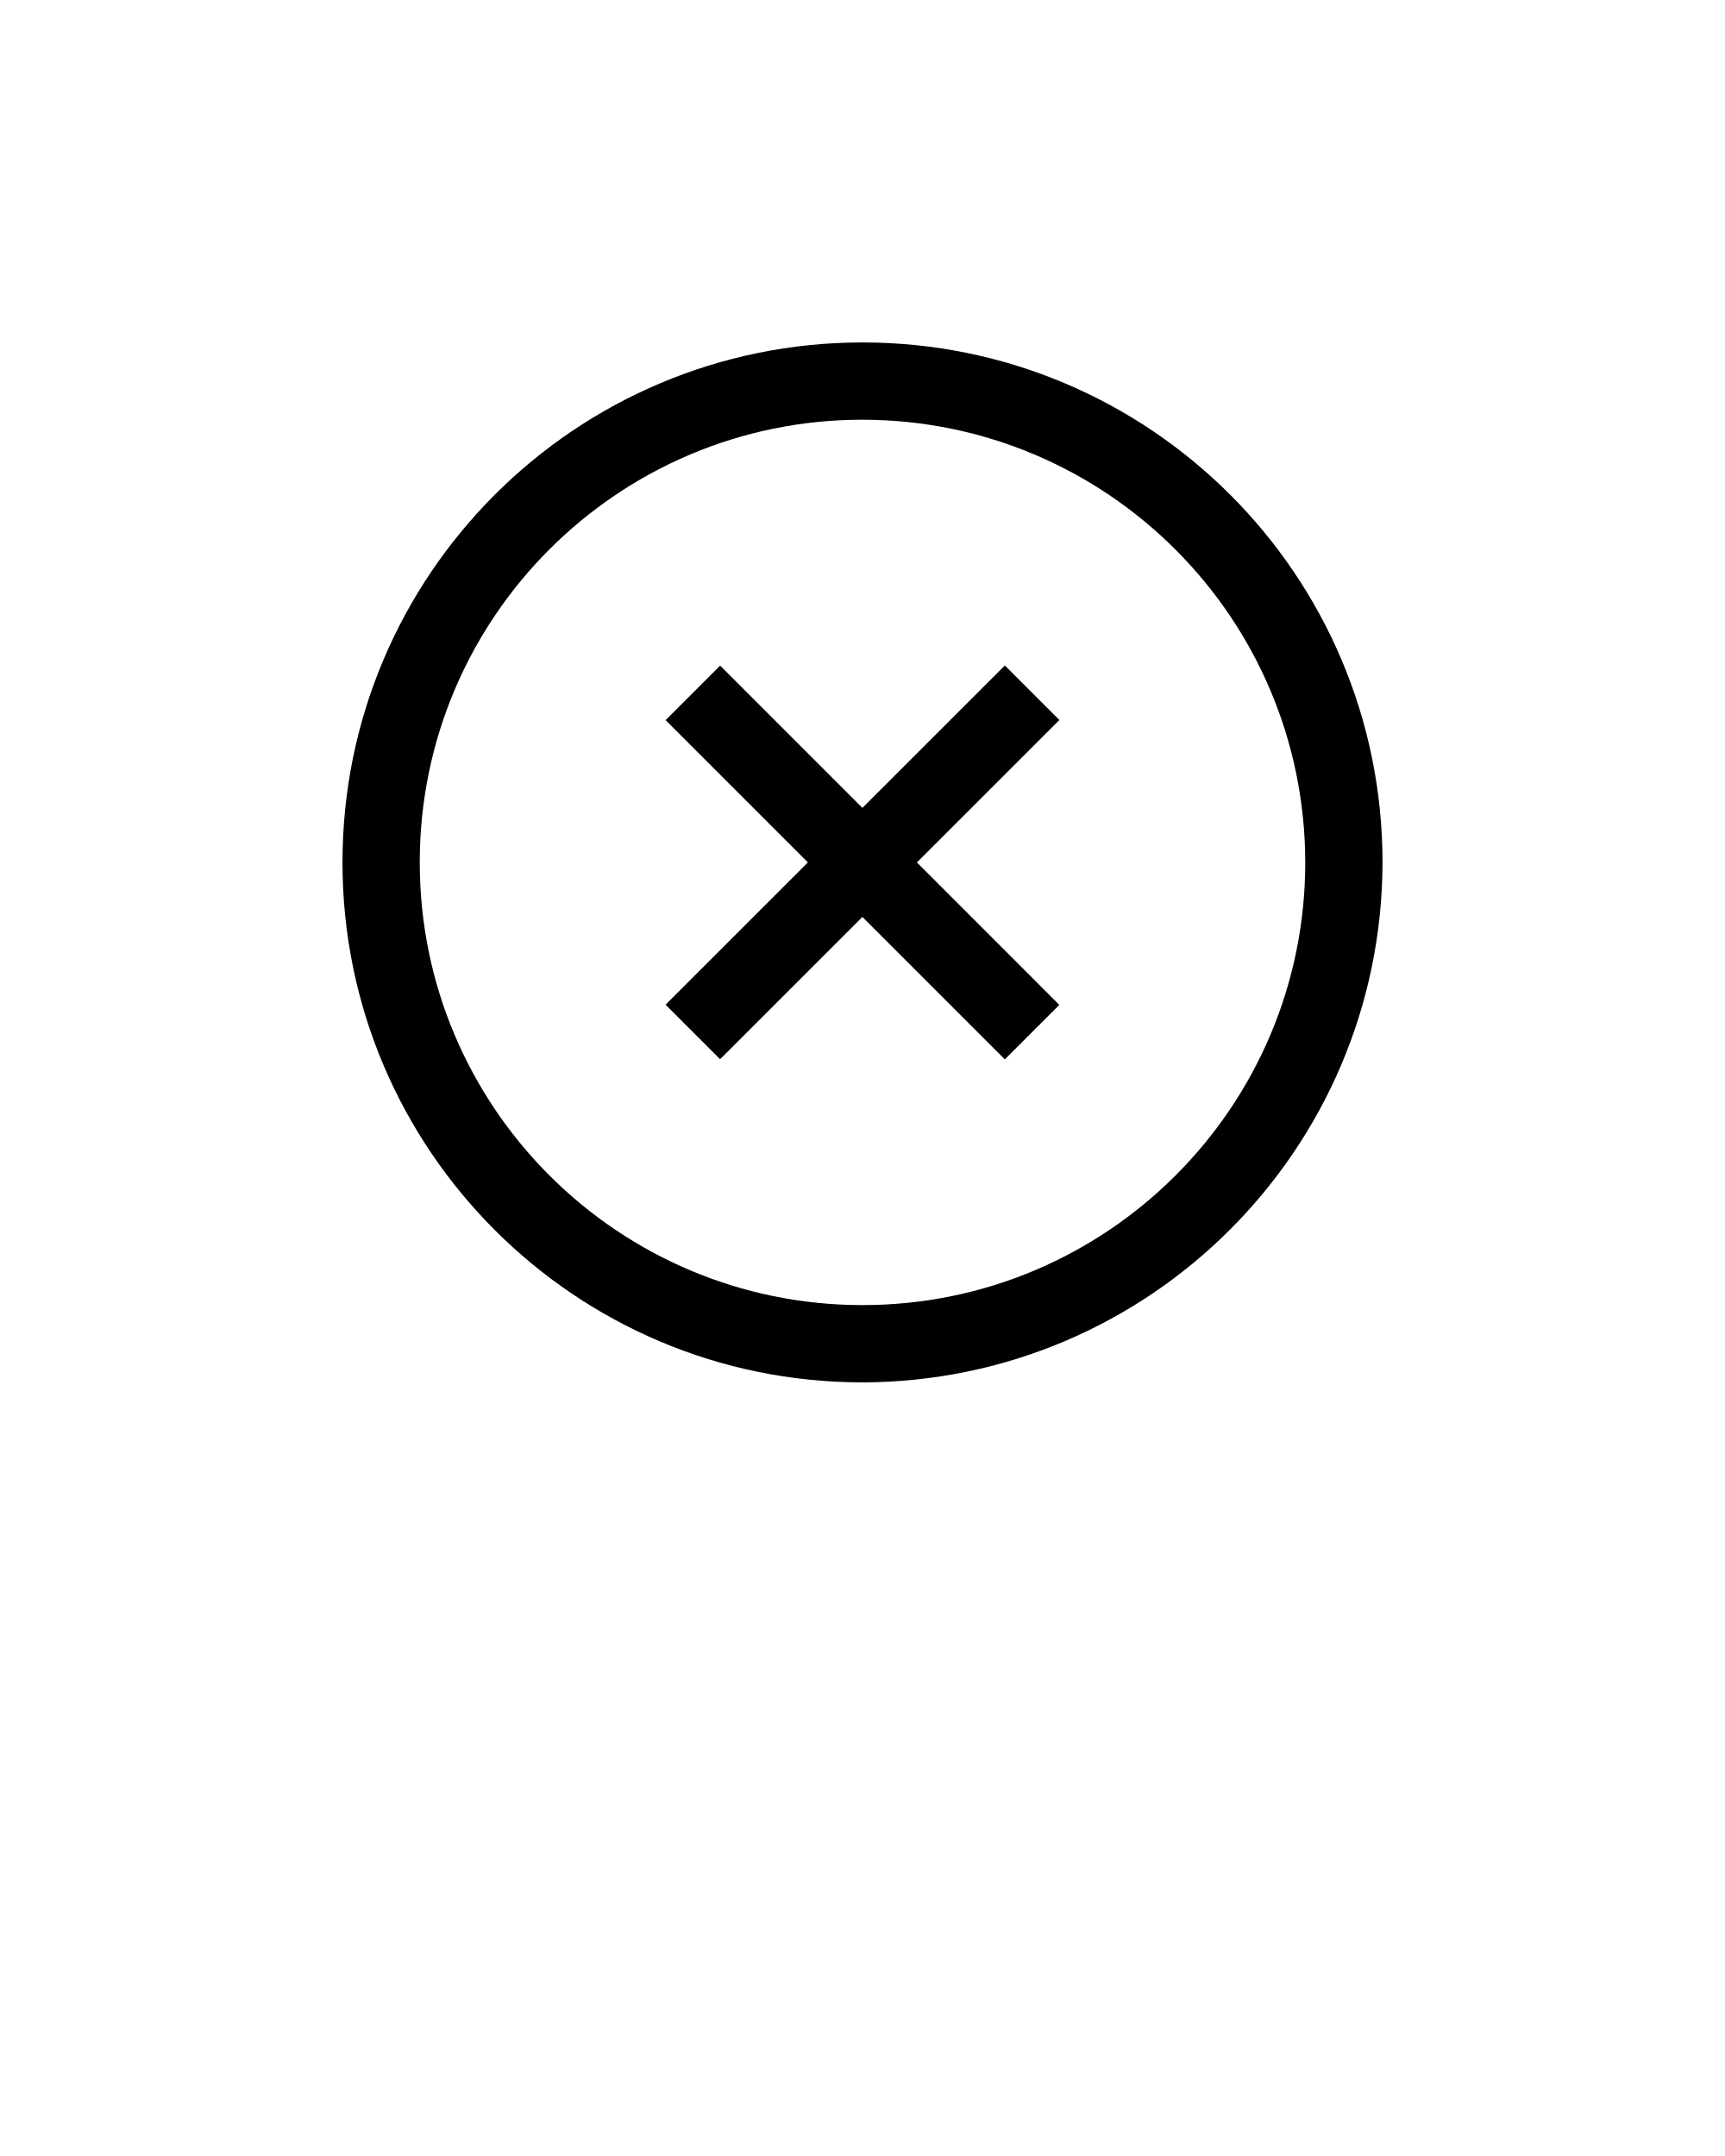
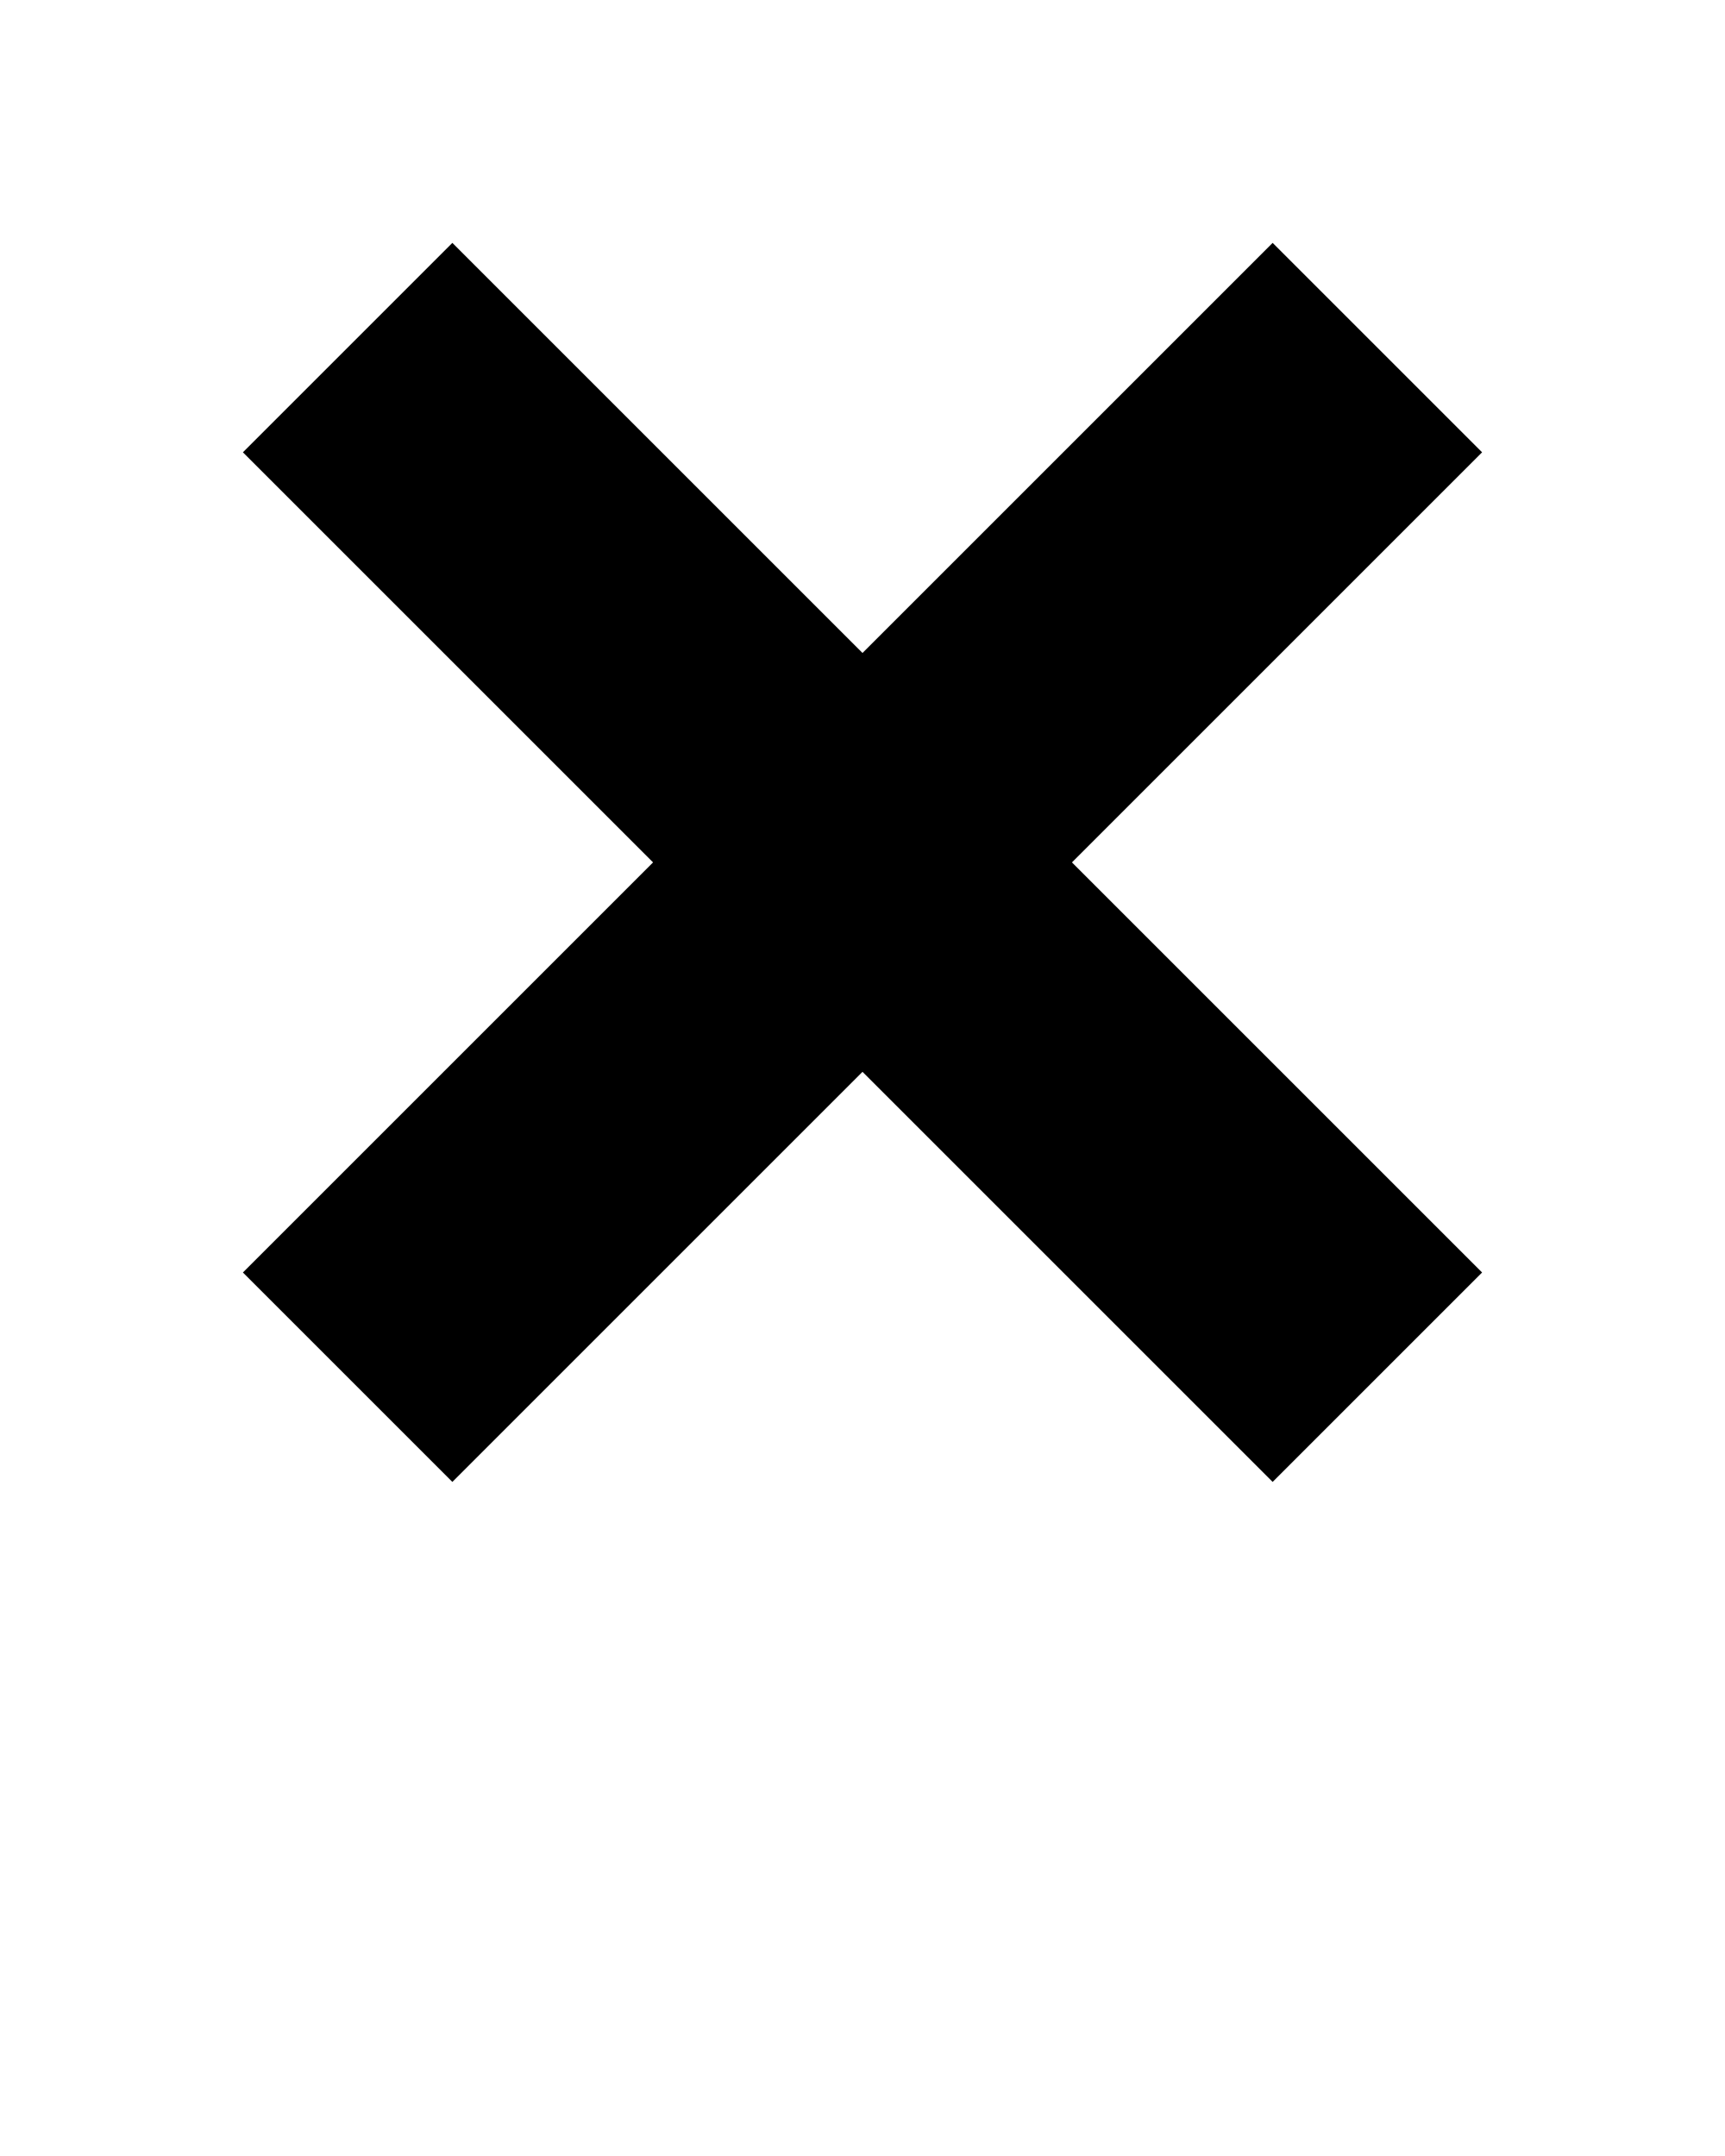
- <svg xmlns="http://www.w3.org/2000/svg" class="icon" data-name="Layer 1" viewBox="0 0 96 120" x="0px" y="0px">
-   <path d="M48,76.94A28.94,28.94,0,1,1,76.94,48,29,29,0,0,1,48,76.94Zm0-53.58A24.64,24.64,0,1,0,72.64,48,24.67,24.67,0,0,0,48,23.36Z" />
-   <rect x="34.65" y="45.85" width="26.7" height="4.29" transform="translate(-19.88 48) rotate(-45)" />
-   <rect x="45.85" y="34.65" width="4.29" height="26.7" transform="translate(-19.88 47.99) rotate(-44.99)" />
+ <svg xmlns="http://www.w3.org/2000/svg" class="icon" fill="currentColor" version="1.1" x="0px" y="0px" viewBox="0 0 98 122.5" style="enable-background:new 0 0 98 98;" xml:space="preserve">
+   <g>
+     <polygon points="72.3,13.8 49,37.1 25.7,13.8 13.8,25.7 37.1,49 13.8,72.3 25.7,84.2 49,60.9 72.3,84.2 84.2,72.3    60.9,49 84.2,25.7  " />
+   </g>
</svg>
